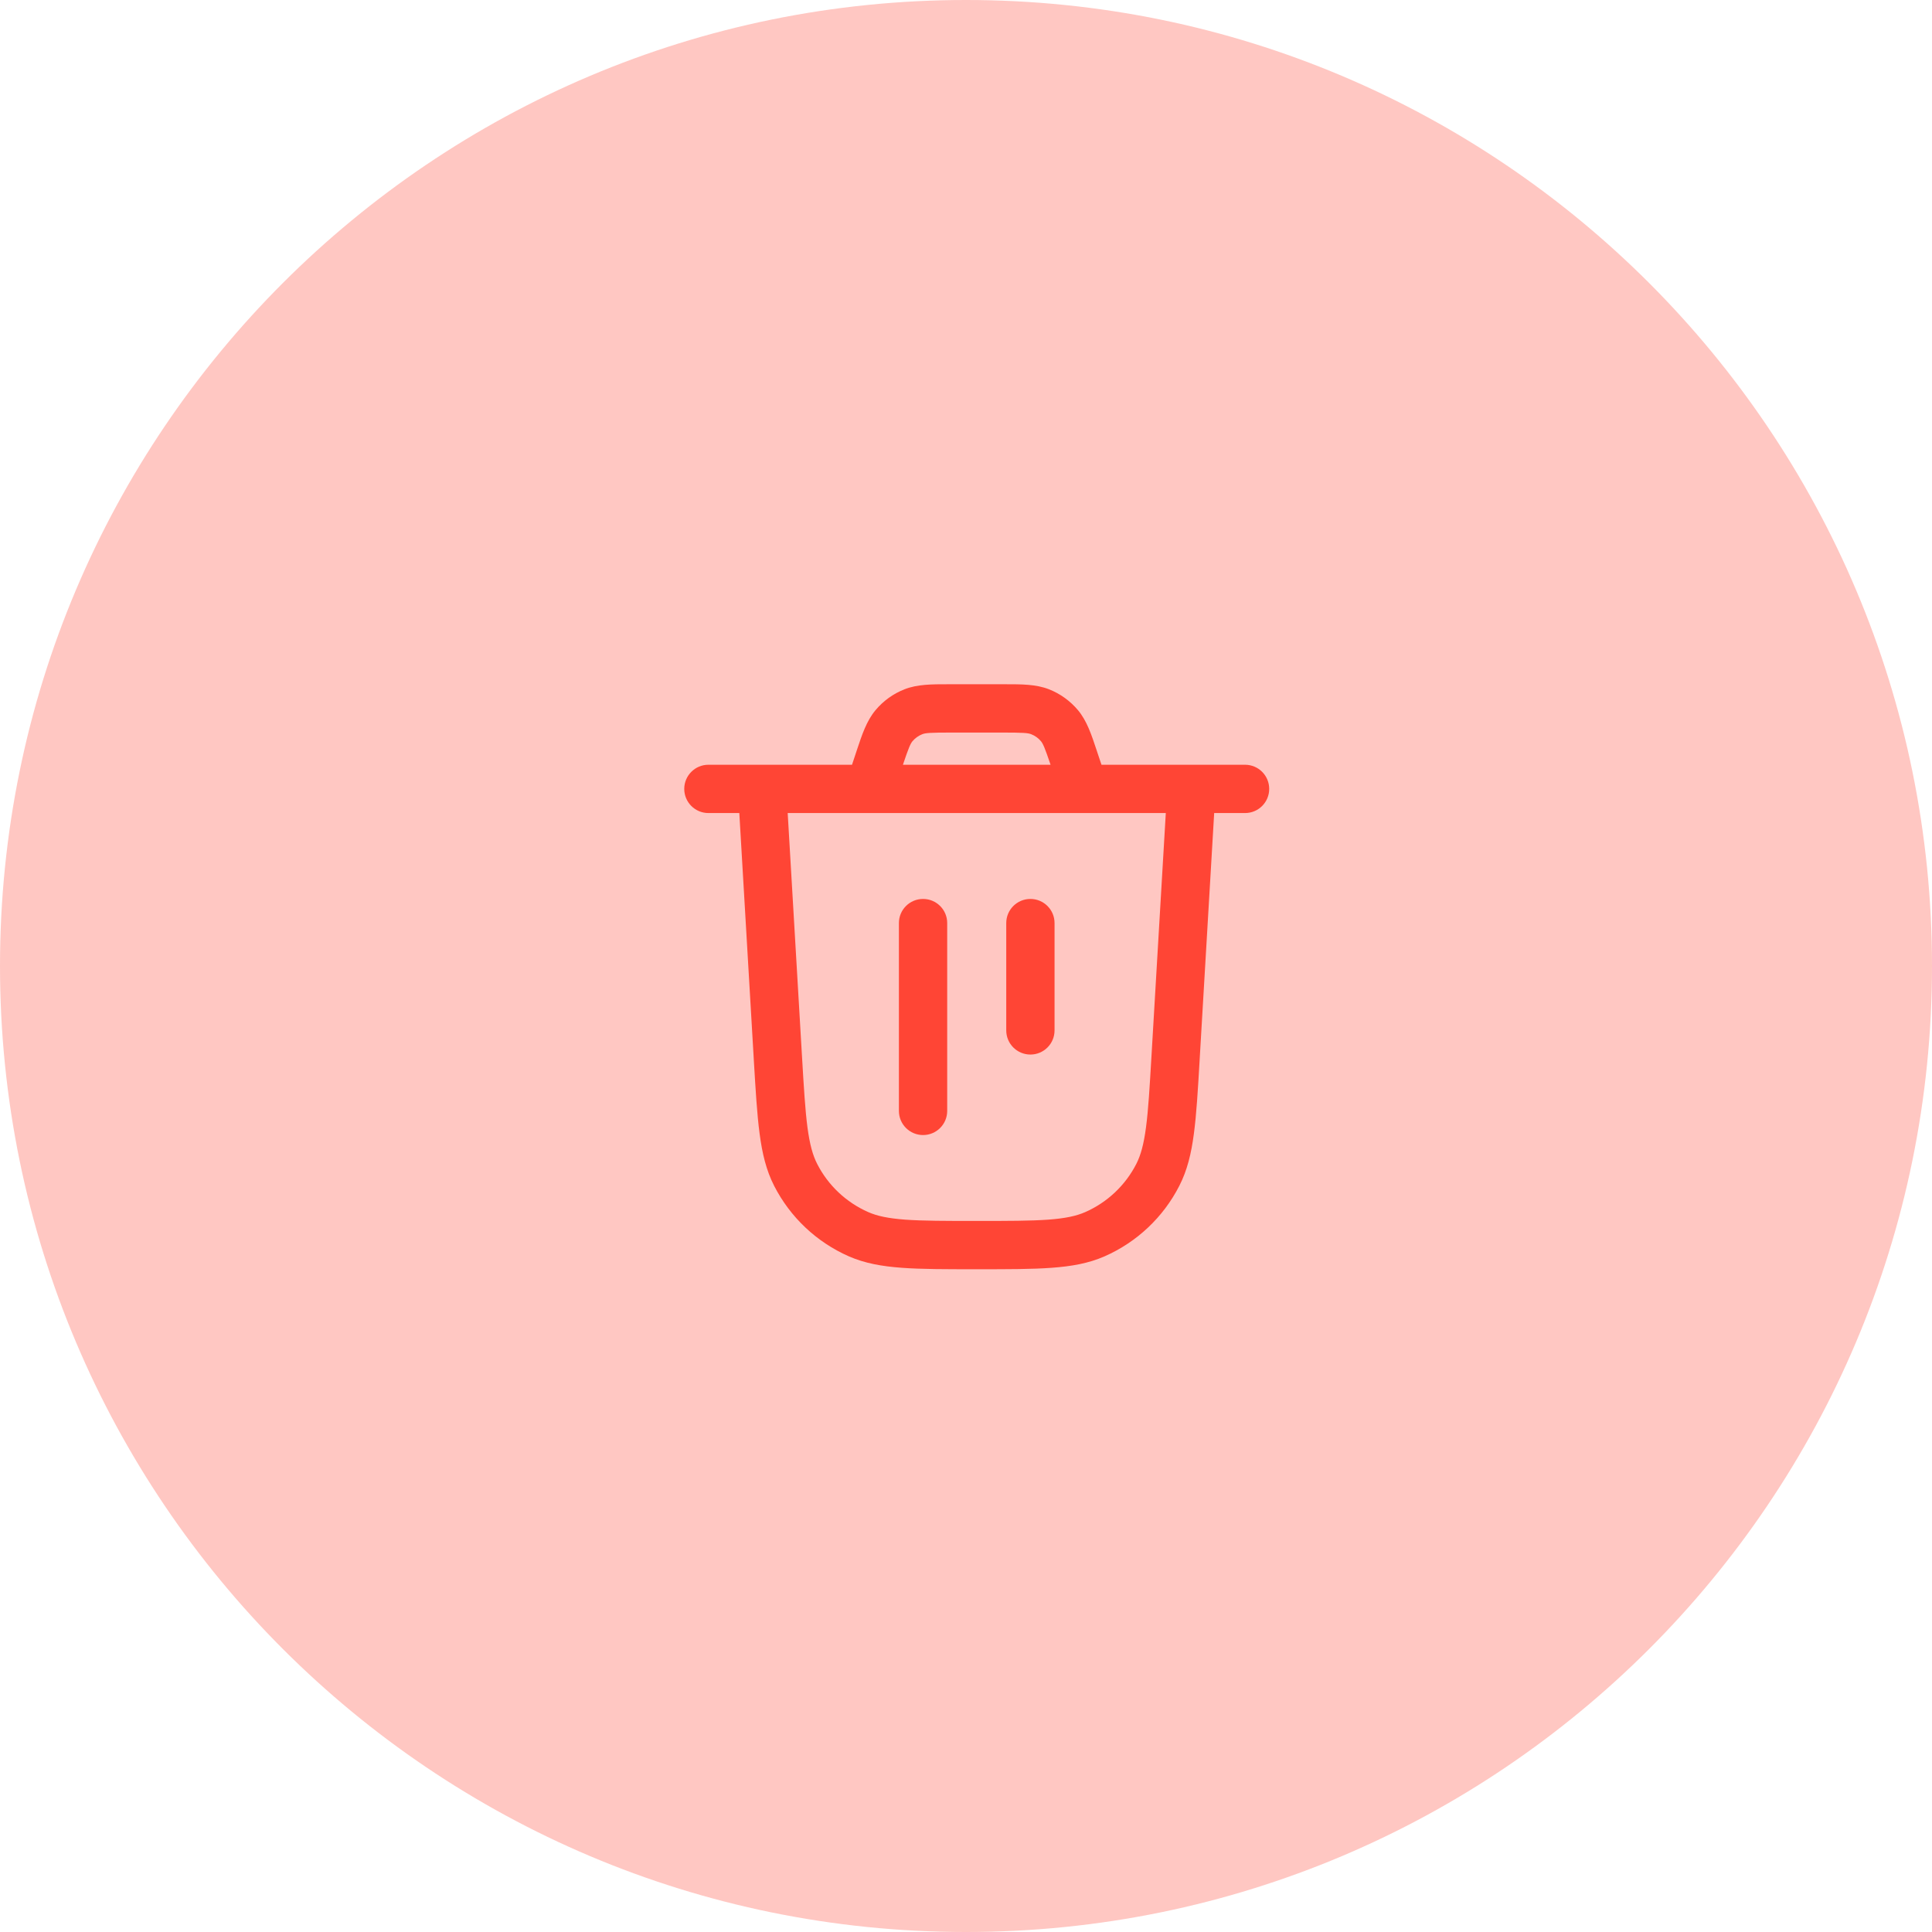
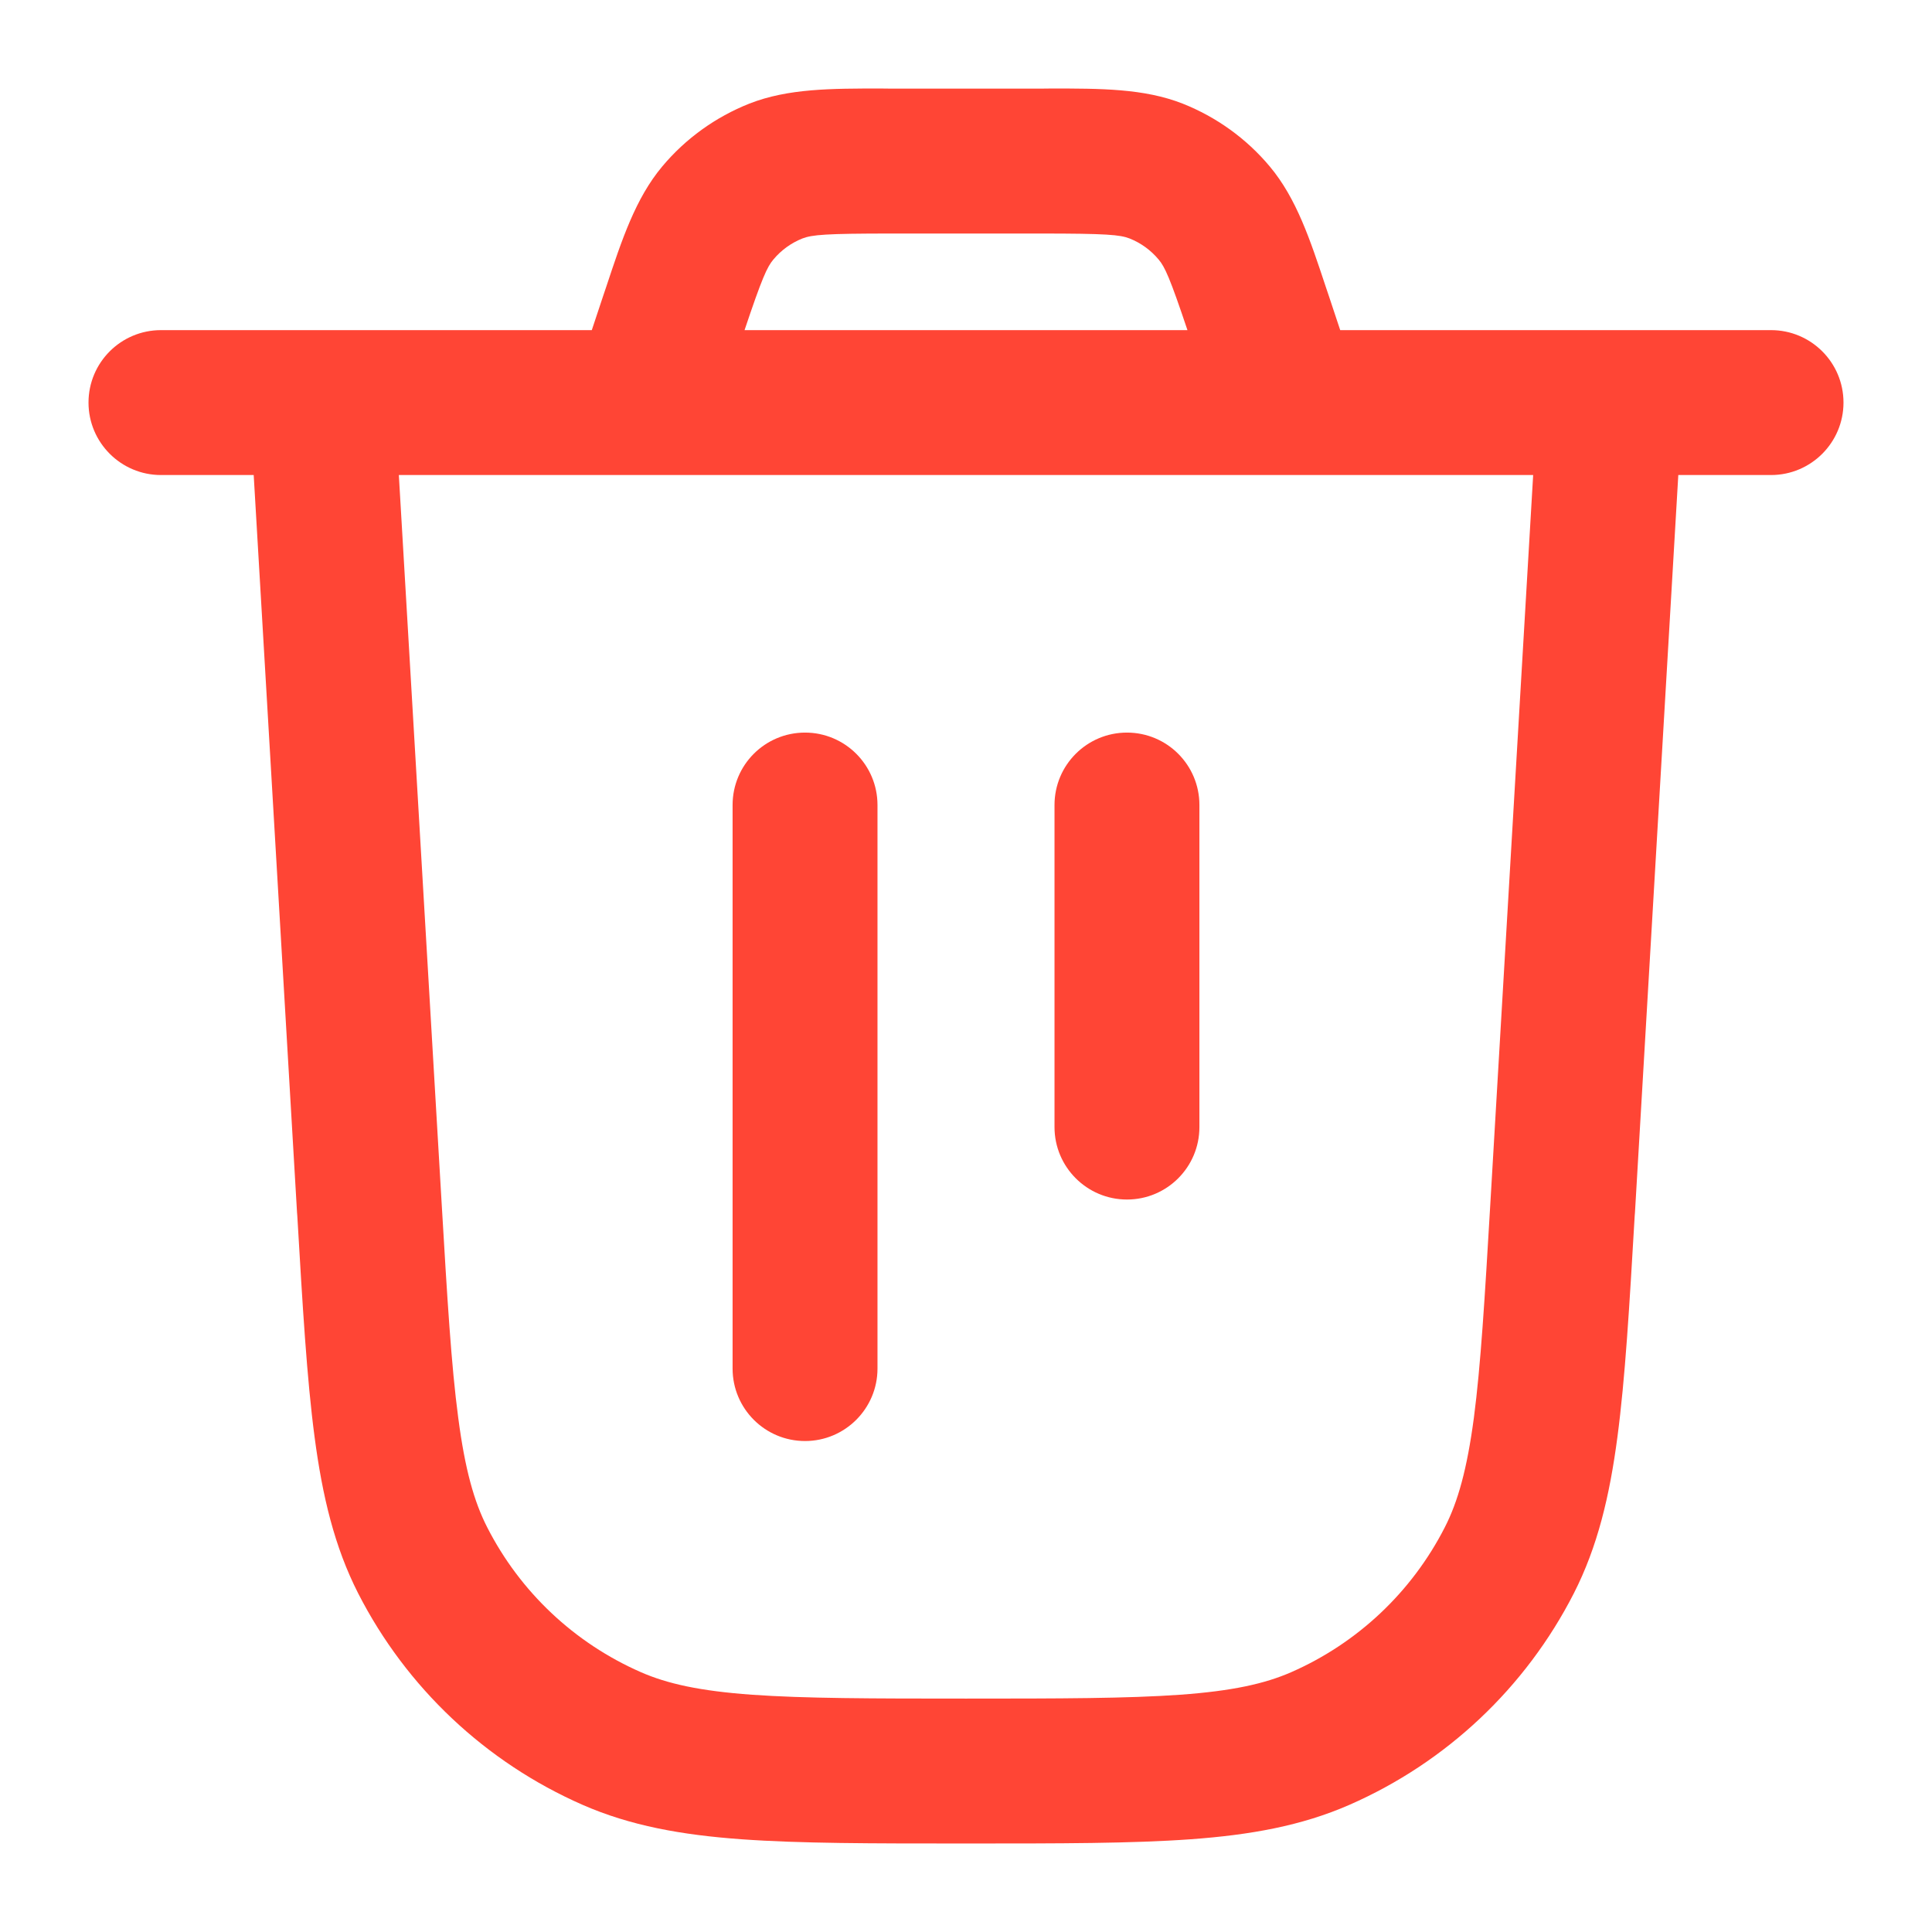
- <svg xmlns="http://www.w3.org/2000/svg" width="48" height="48" viewBox="0 0 48 48" fill="none">
-   <rect width="48" height="48" rx="24" fill="#FF4535" fill-opacity="0.3" />
-   <path fill-rule="evenodd" clip-rule="evenodd" d="M23.651 17L23.564 17C23.153 17 22.794 16.999 22.473 17.125C22.192 17.235 21.944 17.414 21.751 17.645C21.53 17.91 21.416 18.252 21.287 18.641L21.26 18.723L21.168 19H18.933H17.6C17.269 19 17 19.269 17 19.6C17 19.932 17.269 20.2 17.6 20.2H18.368L18.727 26.31L18.728 26.333C18.773 27.086 18.808 27.683 18.872 28.165C18.937 28.659 19.037 29.077 19.233 29.461C19.632 30.242 20.288 30.861 21.091 31.214C21.487 31.387 21.91 31.462 22.406 31.498C22.892 31.534 23.49 31.534 24.243 31.534H24.244H24.267H24.29H24.29C25.044 31.534 25.642 31.534 26.127 31.498C26.624 31.462 27.047 31.387 27.442 31.214C28.245 30.861 28.902 30.242 29.3 29.461C29.497 29.077 29.597 28.659 29.662 28.165C29.726 27.683 29.761 27.086 29.805 26.333L29.806 26.31L30.166 20.2H30.933C31.265 20.2 31.533 19.932 31.533 19.6C31.533 19.269 31.265 19 30.933 19H29.6H27.366L27.273 18.723L27.246 18.641C27.117 18.252 27.004 17.91 26.783 17.645C26.589 17.414 26.341 17.235 26.061 17.125C25.74 16.999 25.38 17 24.97 17L24.883 17H23.651ZM26.919 20.2C26.929 20.201 26.938 20.201 26.947 20.2H28.964L28.608 26.24C28.562 27.02 28.53 27.574 28.472 28.008C28.416 28.436 28.34 28.703 28.232 28.916C27.959 29.45 27.51 29.874 26.96 30.115C26.741 30.211 26.471 30.27 26.04 30.302C25.603 30.333 25.049 30.334 24.267 30.334C23.485 30.334 22.93 30.333 22.493 30.302C22.063 30.27 21.792 30.211 21.573 30.115C21.024 29.874 20.574 29.45 20.302 28.916C20.193 28.703 20.118 28.436 20.061 28.008C20.004 27.574 19.971 27.02 19.925 26.24L19.57 20.2H21.586C21.596 20.201 21.605 20.201 21.614 20.2H26.919ZM26.101 19C25.955 18.568 25.913 18.477 25.862 18.415C25.798 18.338 25.715 18.279 25.621 18.242C25.541 18.21 25.432 18.2 24.883 18.2H23.651C23.102 18.2 22.992 18.21 22.912 18.242C22.819 18.279 22.736 18.338 22.671 18.415C22.62 18.477 22.578 18.568 22.433 19H26.101ZM23.533 22.933C23.533 22.602 23.265 22.334 22.933 22.334C22.602 22.334 22.333 22.602 22.333 22.933V27.6C22.333 27.932 22.602 28.2 22.933 28.2C23.265 28.2 23.533 27.932 23.533 27.6V22.933ZM25.6 22.334C25.931 22.334 26.2 22.602 26.2 22.933V25.6C26.2 25.932 25.931 26.2 25.6 26.2C25.269 26.2 25 25.932 25 25.6V22.933C25 22.602 25.269 22.334 25.6 22.334Z" fill="#FF4535" />
+ <svg xmlns="http://www.w3.org/2000/svg" width="16" height="16" viewBox="0 0 16 16" fill="none">
+   <path fill-rule="evenodd" clip-rule="evenodd" d="M7.384 0.734L7.297 0.733C6.887 0.733 6.527 0.732 6.206 0.858C5.926 0.969 5.677 1.148 5.484 1.379C5.263 1.643 5.15 1.985 5.021 2.374L4.993 2.457L4.901 2.734H2.667H1.333C1.002 2.734 0.733 3.002 0.733 3.334C0.733 3.665 1.002 3.934 1.333 3.934H2.101L2.46 10.043L2.462 10.067C2.506 10.819 2.541 11.416 2.605 11.899C2.67 12.392 2.77 12.81 2.966 13.195C3.365 13.976 4.022 14.595 4.825 14.947C5.22 15.12 5.643 15.196 6.14 15.232C6.625 15.267 7.223 15.267 7.977 15.267H7.977H8H8.023H8.023C8.777 15.267 9.375 15.267 9.86 15.232C10.357 15.196 10.78 15.12 11.175 14.947C11.979 14.595 12.635 13.976 13.034 13.195C13.23 12.81 13.33 12.392 13.395 11.899C13.459 11.416 13.494 10.819 13.538 10.067L13.54 10.043L13.899 3.934H14.667C14.998 3.934 15.267 3.665 15.267 3.334C15.267 3.002 14.998 2.734 14.667 2.734H13.333H11.099L11.007 2.457L10.979 2.374C10.85 1.985 10.737 1.643 10.516 1.379C10.323 1.148 10.074 0.969 9.794 0.858C9.473 0.732 9.113 0.733 8.703 0.733L8.616 0.734H7.384ZM10.653 3.934C10.662 3.934 10.671 3.934 10.681 3.934H12.697L12.342 9.973C12.296 10.754 12.263 11.307 12.206 11.742C12.149 12.169 12.074 12.436 11.965 12.649C11.692 13.184 11.243 13.607 10.694 13.848C10.475 13.944 10.204 14.004 9.774 14.035C9.337 14.066 8.782 14.067 8 14.067C7.218 14.067 6.663 14.066 6.227 14.035C5.796 14.004 5.526 13.944 5.307 13.848C4.757 13.607 4.308 13.184 4.035 12.649C3.926 12.436 3.851 12.169 3.795 11.742C3.737 11.307 3.704 10.754 3.658 9.973L3.303 3.934H5.32C5.329 3.934 5.338 3.934 5.347 3.934H10.653ZM9.834 2.734C9.689 2.302 9.647 2.21 9.595 2.149C9.531 2.072 9.448 2.012 9.355 1.975C9.275 1.944 9.165 1.934 8.616 1.934H7.384C6.835 1.934 6.726 1.944 6.645 1.975C6.552 2.012 6.469 2.072 6.405 2.149C6.353 2.21 6.311 2.302 6.166 2.734H9.834ZM7.267 6.667C7.267 6.335 6.998 6.067 6.667 6.067C6.335 6.067 6.067 6.335 6.067 6.667V11.334C6.067 11.665 6.335 11.934 6.667 11.934C6.998 11.934 7.267 11.665 7.267 11.334V6.667ZM9.333 6.067C9.665 6.067 9.933 6.335 9.933 6.667V9.334C9.933 9.665 9.665 9.934 9.333 9.934C9.002 9.934 8.733 9.665 8.733 9.334V6.667C8.733 6.335 9.002 6.067 9.333 6.067Z" fill="#FF4535" />
</svg>
